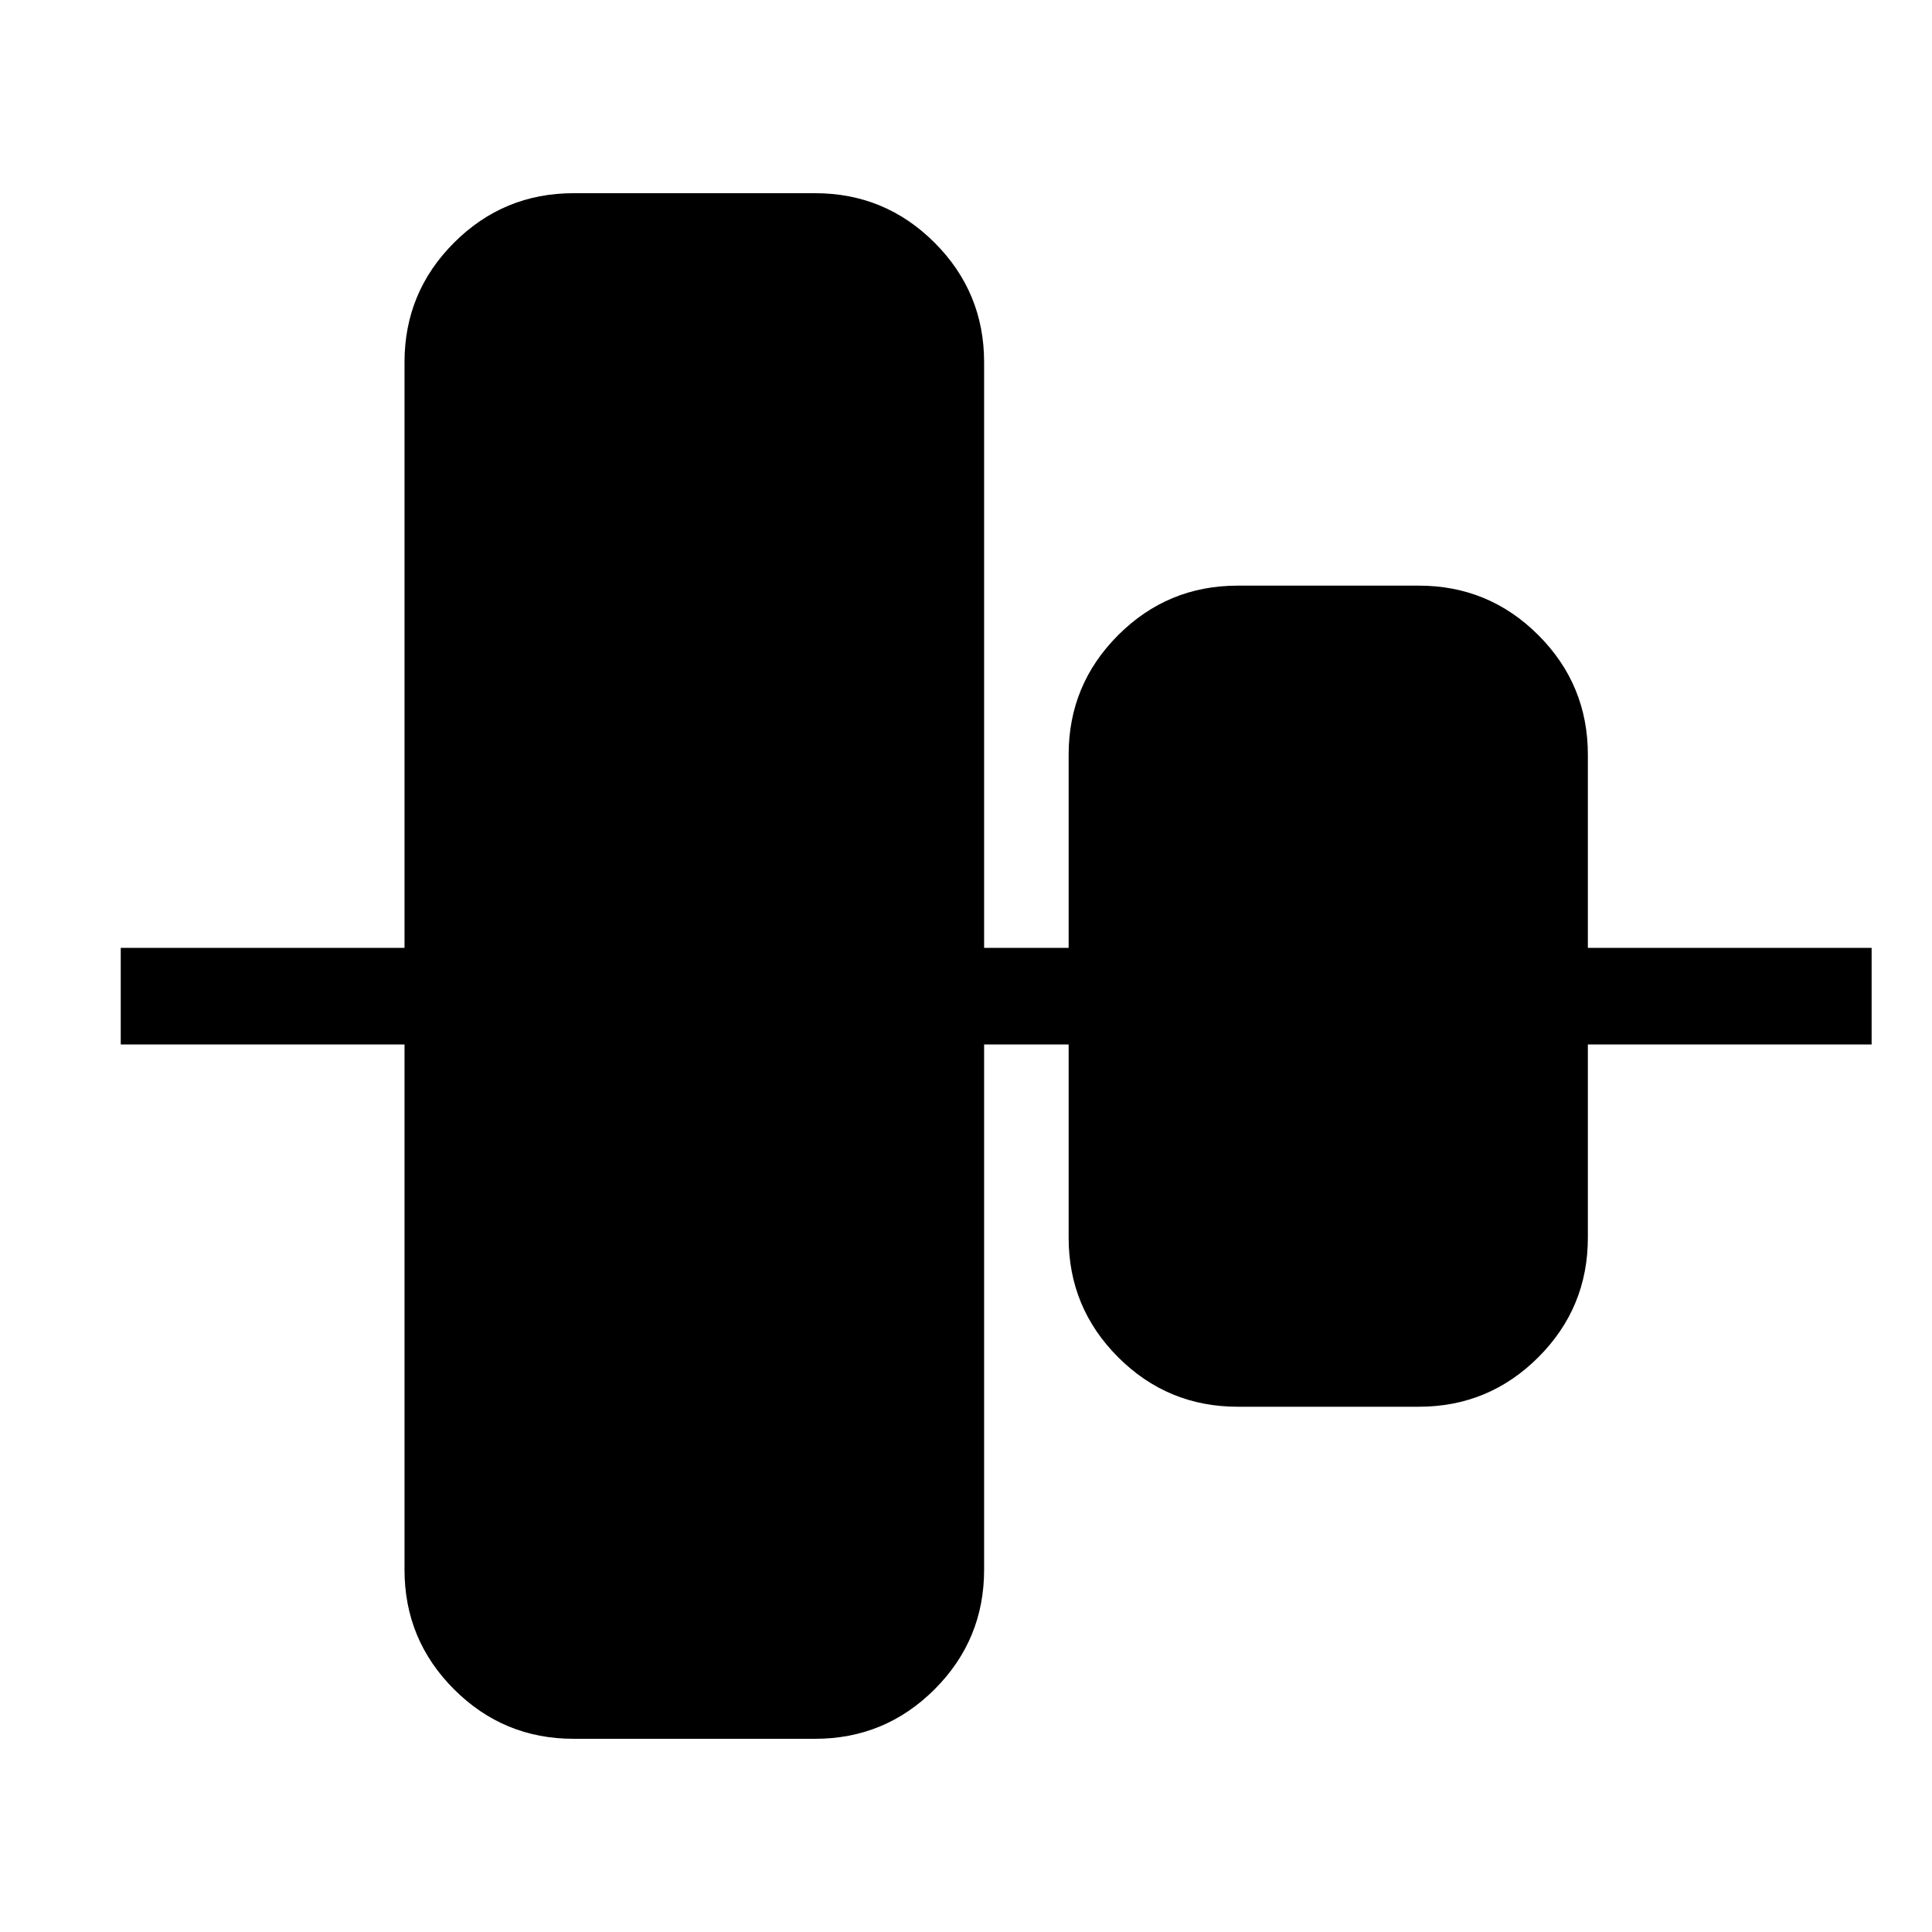
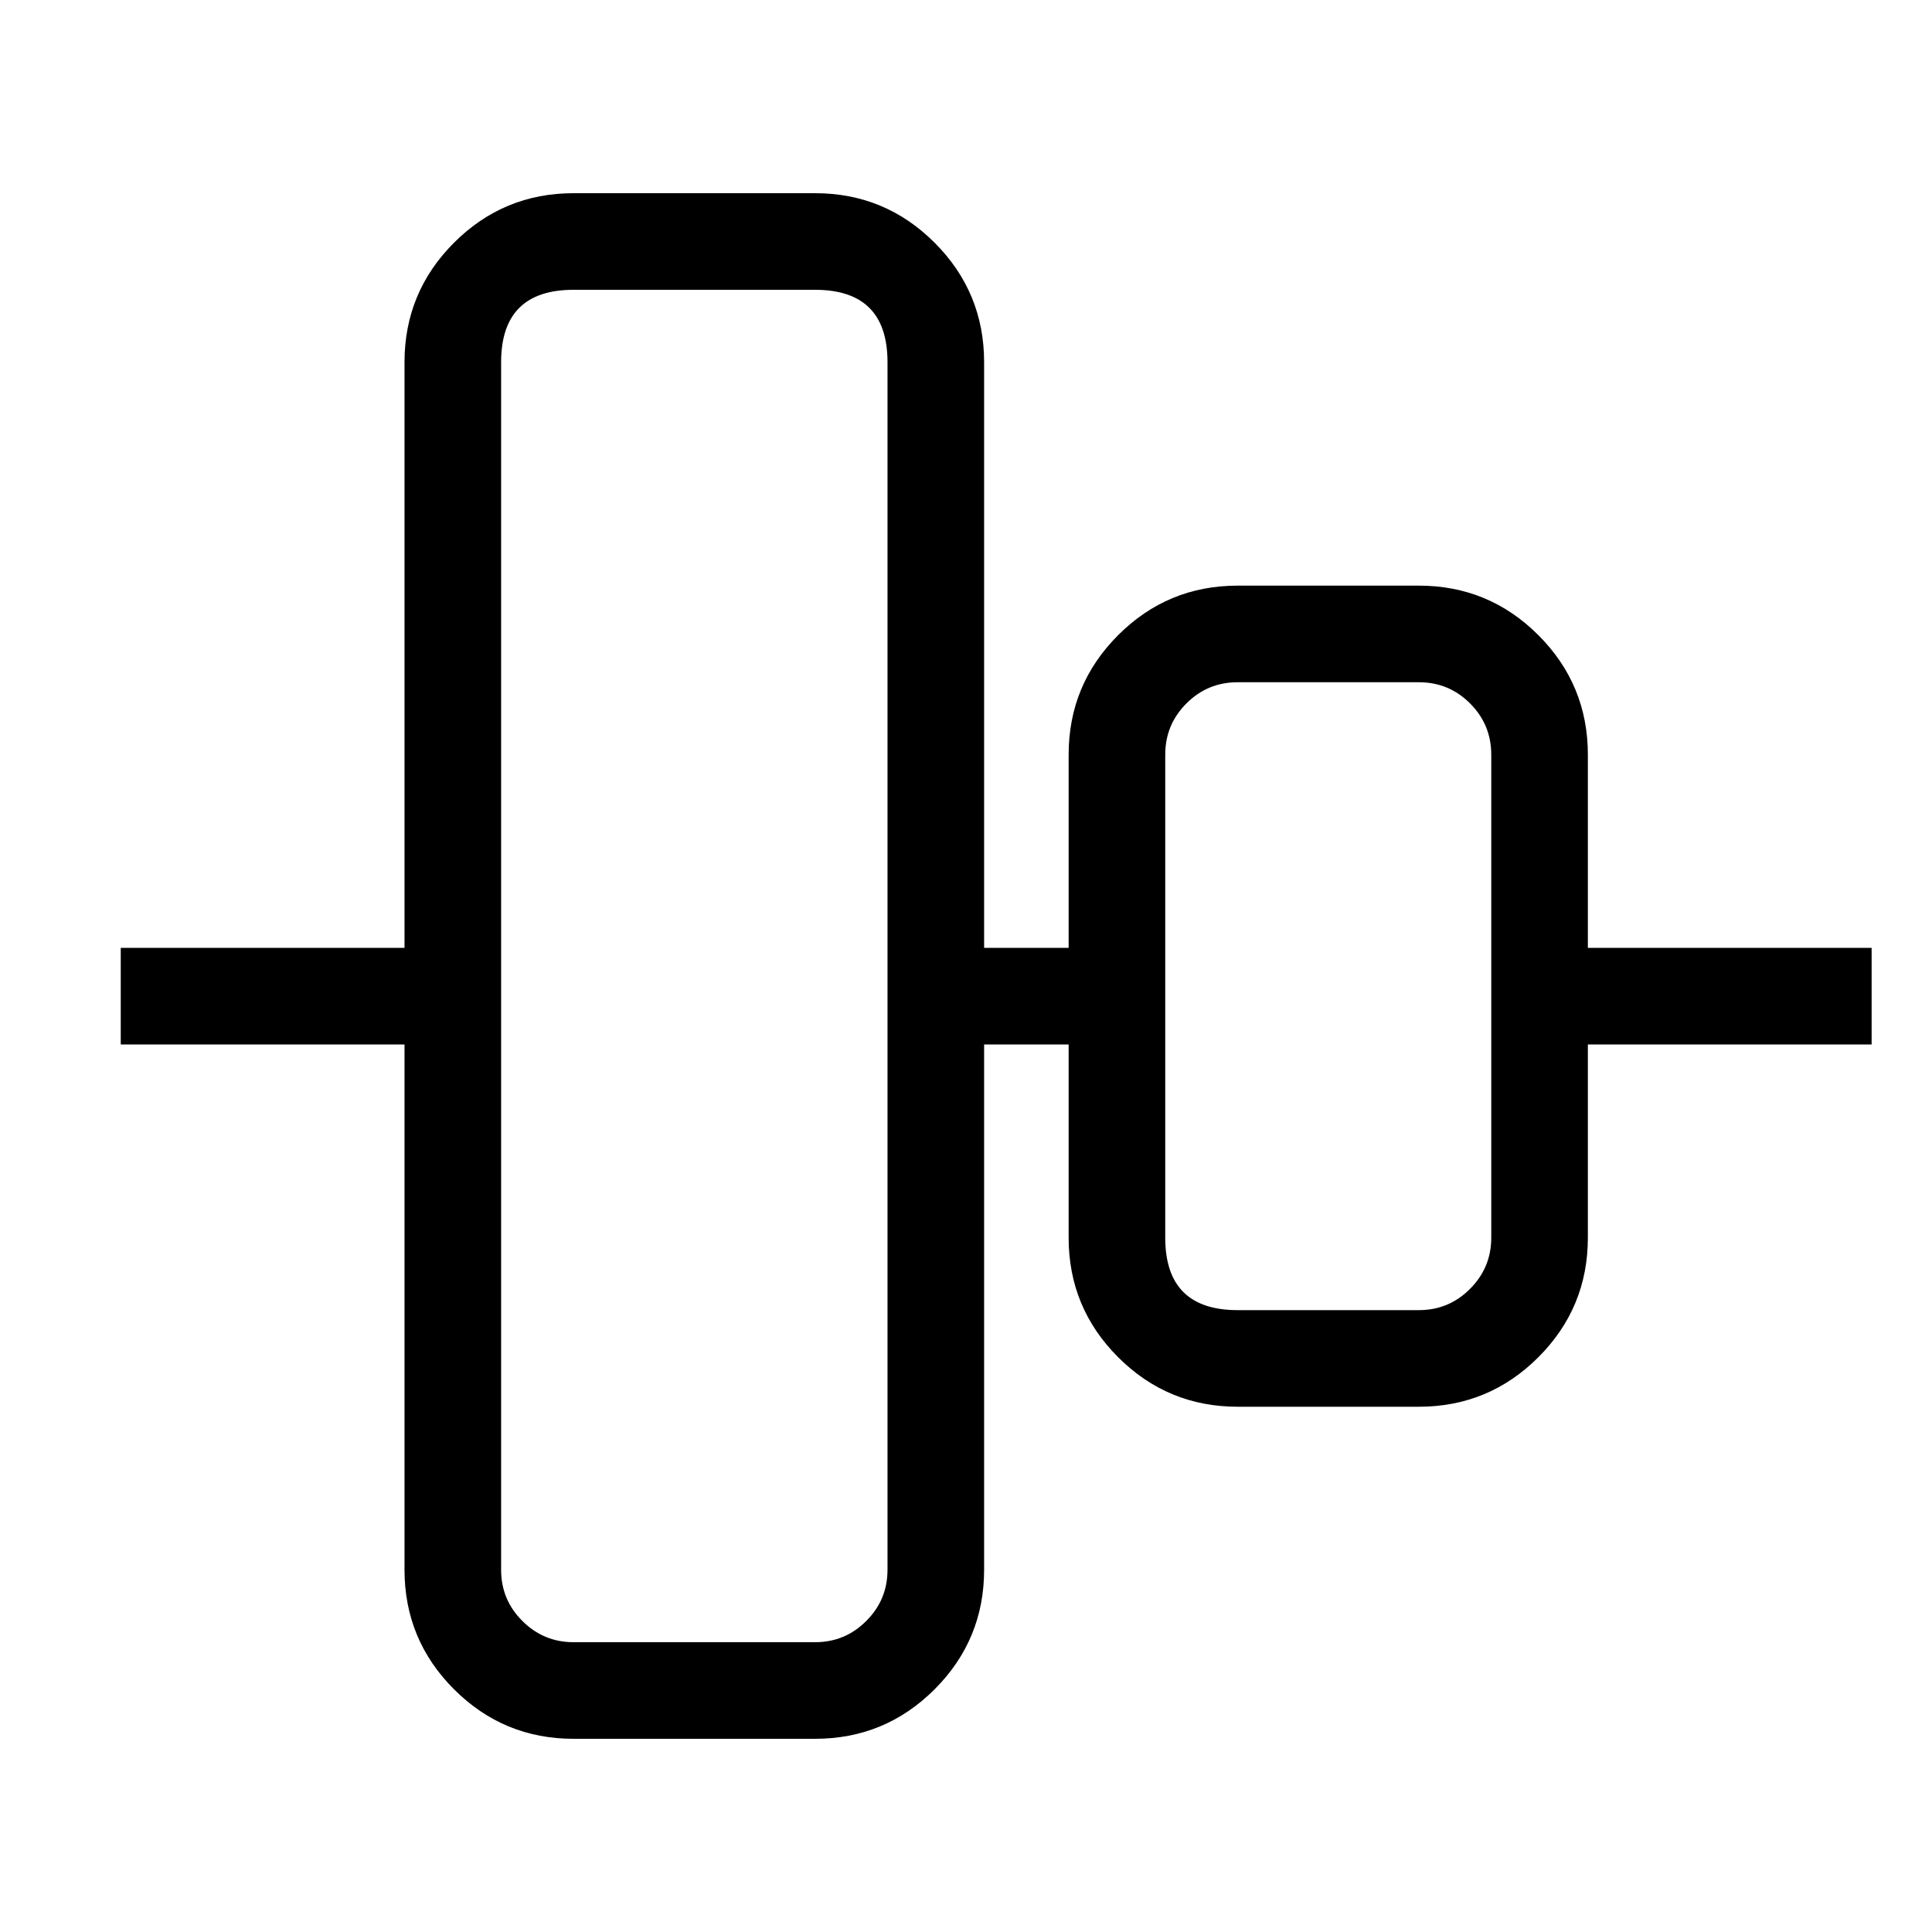
<svg xmlns="http://www.w3.org/2000/svg" fill="none" version="1.1" width="16" height="16" viewBox="0 0 16 16">
  <defs>
    <clipPath id="master_svg0_588_06408">
      <rect x="16" y="0" width="16" height="16" rx="0" />
    </clipPath>
  </defs>
-   <g transform="matrix(-1,0,0,1,32,0)" clipPath="url(#master_svg0_588_06408)">
+   <g transform="matrix(-1,0,0,1,32,0)" clip-path="url(#master_svg0_588_06408)">
    <g transform="matrix(0,-1,1,0,2.5,30.5)">
-       <path d="M22.65,16.35L24.25,16.35Q24.83,16.35,25.24,16.76Q25.65,17.17,25.65,17.75L25.65,19.25Q25.65,19.83,25.24,20.24Q24.83,20.65,24.25,20.65L22.65,20.65L22.65,21.35L27.5,21.35Q28.08,21.35,28.49,21.76Q28.9,22.17,28.9,22.75L28.9,24.75Q28.9,25.33,28.49,25.74Q28.08,26.15,27.5,26.15L22.65,26.15L22.65,28.5L21.85,28.5L21.85,26.15L17.5,26.15Q16.92,26.15,16.51,25.74Q16.1,25.33,16.1,24.75L16.1,22.75Q16.1,22.17,16.51,21.76Q16.92,21.35,17.5,21.35L21.85,21.35L21.85,20.65L20.25,20.65Q19.67,20.65,19.26,20.24Q18.85,19.83,18.85,19.25L18.85,17.75Q18.85,17.17,19.26,16.76Q19.67,16.35,20.25,16.35L21.85,16.35L21.85,14L22.65,14L22.65,16.35ZM20.25,17.15L22.25,17.15L24.25,17.15Q24.499,17.15,24.675,17.326Q24.85,17.501,24.85,17.75L24.85,19.25Q24.85,19.499,24.675,19.674Q24.499,19.85,24.25,19.85L20.25,19.85Q19.65,19.85,19.65,19.25L19.65,17.75Q19.65,17.501,19.826,17.326Q20.002,17.15,20.25,17.15ZM17.5,22.15L27.5,22.15Q28.1,22.15,28.1,22.75L28.1,24.75Q28.1,25.35,27.5,25.35L17.5,25.35Q17.251,25.35,17.076,25.174Q16.9,24.998,16.9,24.75L16.9,22.75Q16.9,22.501,17.076,22.326Q17.251,22.15,17.5,22.15Z" fillRule="evenodd" fill="#000000" fillOpacity="1" />
+       <path d="M22.65,16.35L24.25,16.35Q24.83,16.35,25.24,16.76Q25.65,17.17,25.65,17.75L25.65,19.25Q25.65,19.83,25.24,20.24Q24.83,20.65,24.25,20.65L22.65,20.65L22.65,21.35L27.5,21.35Q28.08,21.35,28.49,21.76Q28.9,22.17,28.9,22.75L28.9,24.75Q28.9,25.33,28.49,25.74Q28.08,26.15,27.5,26.15L22.65,26.15L22.65,28.5L21.85,28.5L21.85,26.15L17.5,26.15Q16.92,26.15,16.51,25.74Q16.1,25.33,16.1,24.75L16.1,22.75Q16.1,22.17,16.51,21.76Q16.92,21.35,17.5,21.35L21.85,21.35L21.85,20.65L20.25,20.65Q19.67,20.65,19.26,20.24Q18.85,19.83,18.85,19.25L18.85,17.75Q18.85,17.17,19.26,16.76Q19.67,16.35,20.25,16.35L21.85,16.35L21.85,14L22.65,14L22.65,16.35ZM20.25,17.15L22.25,17.15L24.25,17.15Q24.499,17.15,24.675,17.326Q24.85,17.501,24.85,17.75L24.85,19.25Q24.85,19.499,24.675,19.674Q24.499,19.85,24.25,19.85L20.25,19.85Q19.65,19.85,19.65,19.25L19.65,17.75Q19.65,17.501,19.826,17.326Q20.002,17.15,20.25,17.15ZM17.5,22.15L27.5,22.15Q28.1,22.15,28.1,22.75L28.1,24.75Q28.1,25.35,27.5,25.35L17.5,25.35Q17.251,25.35,17.076,25.174Q16.9,24.998,16.9,24.75L16.9,22.75Q16.9,22.501,17.076,22.326Q17.251,22.15,17.5,22.15Z" fill-rule="evenodd" fill="#000000" fill-opacity="1" />
    </g>
  </g>
</svg>
